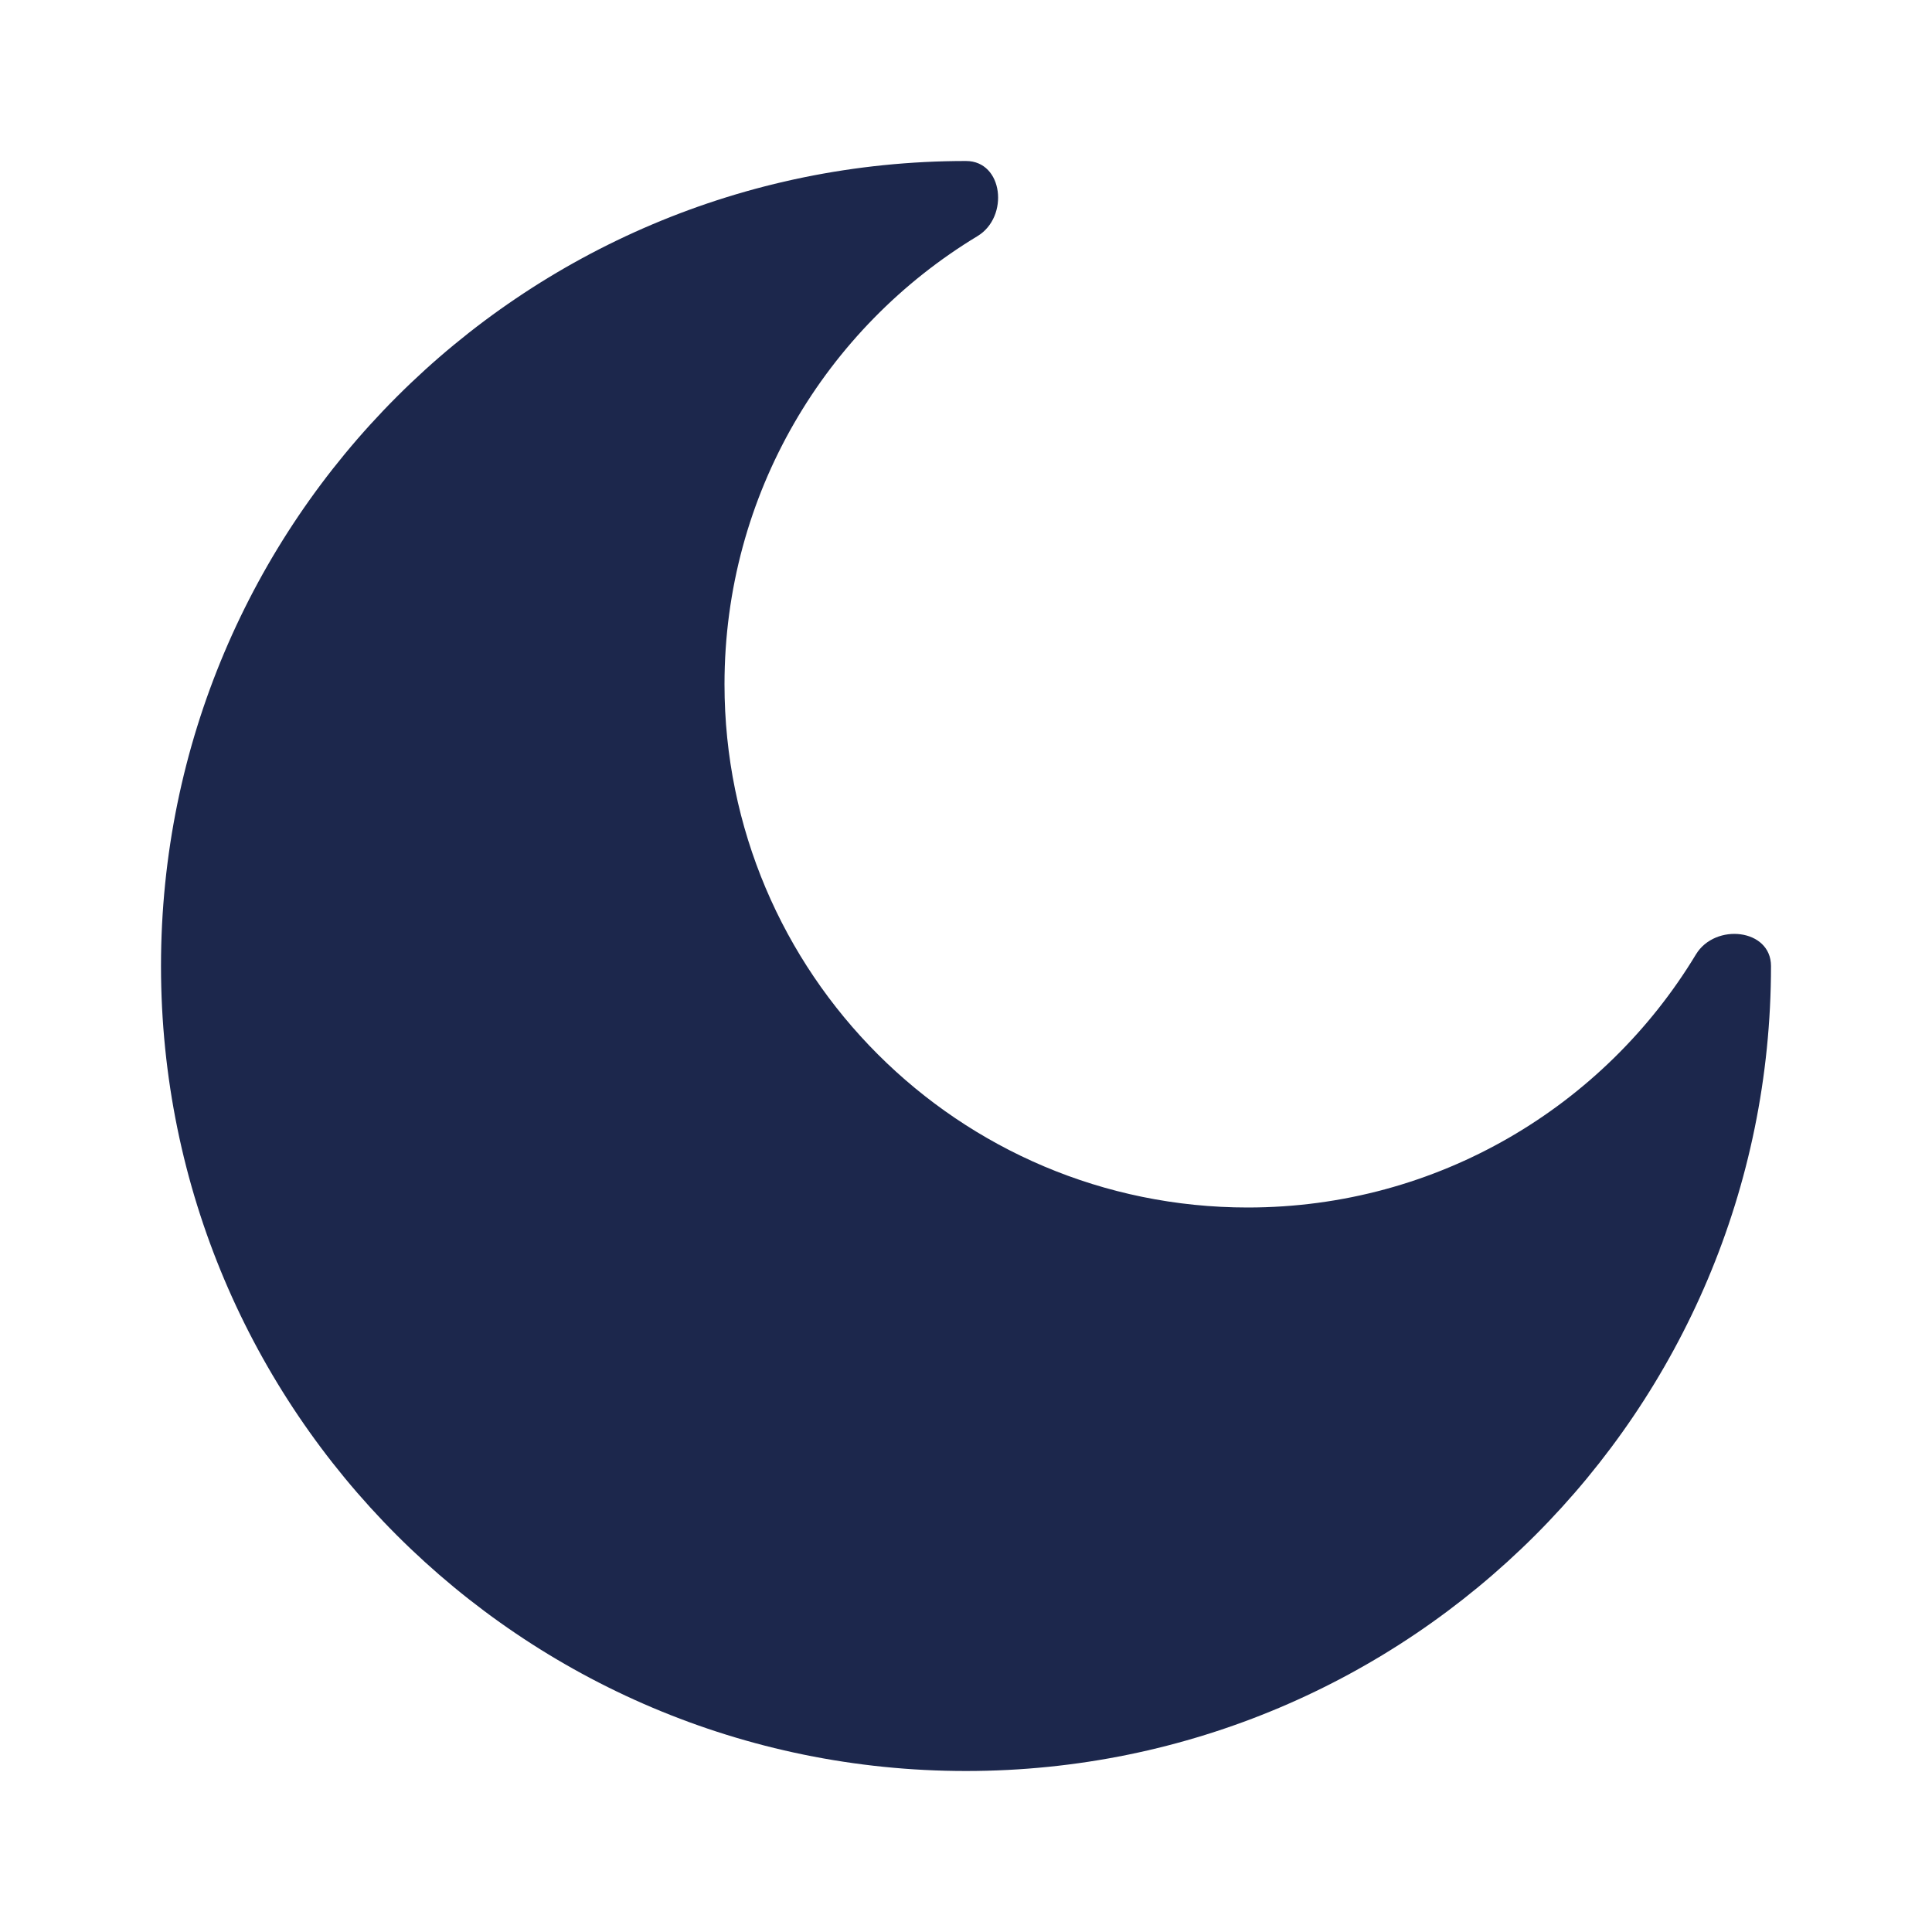
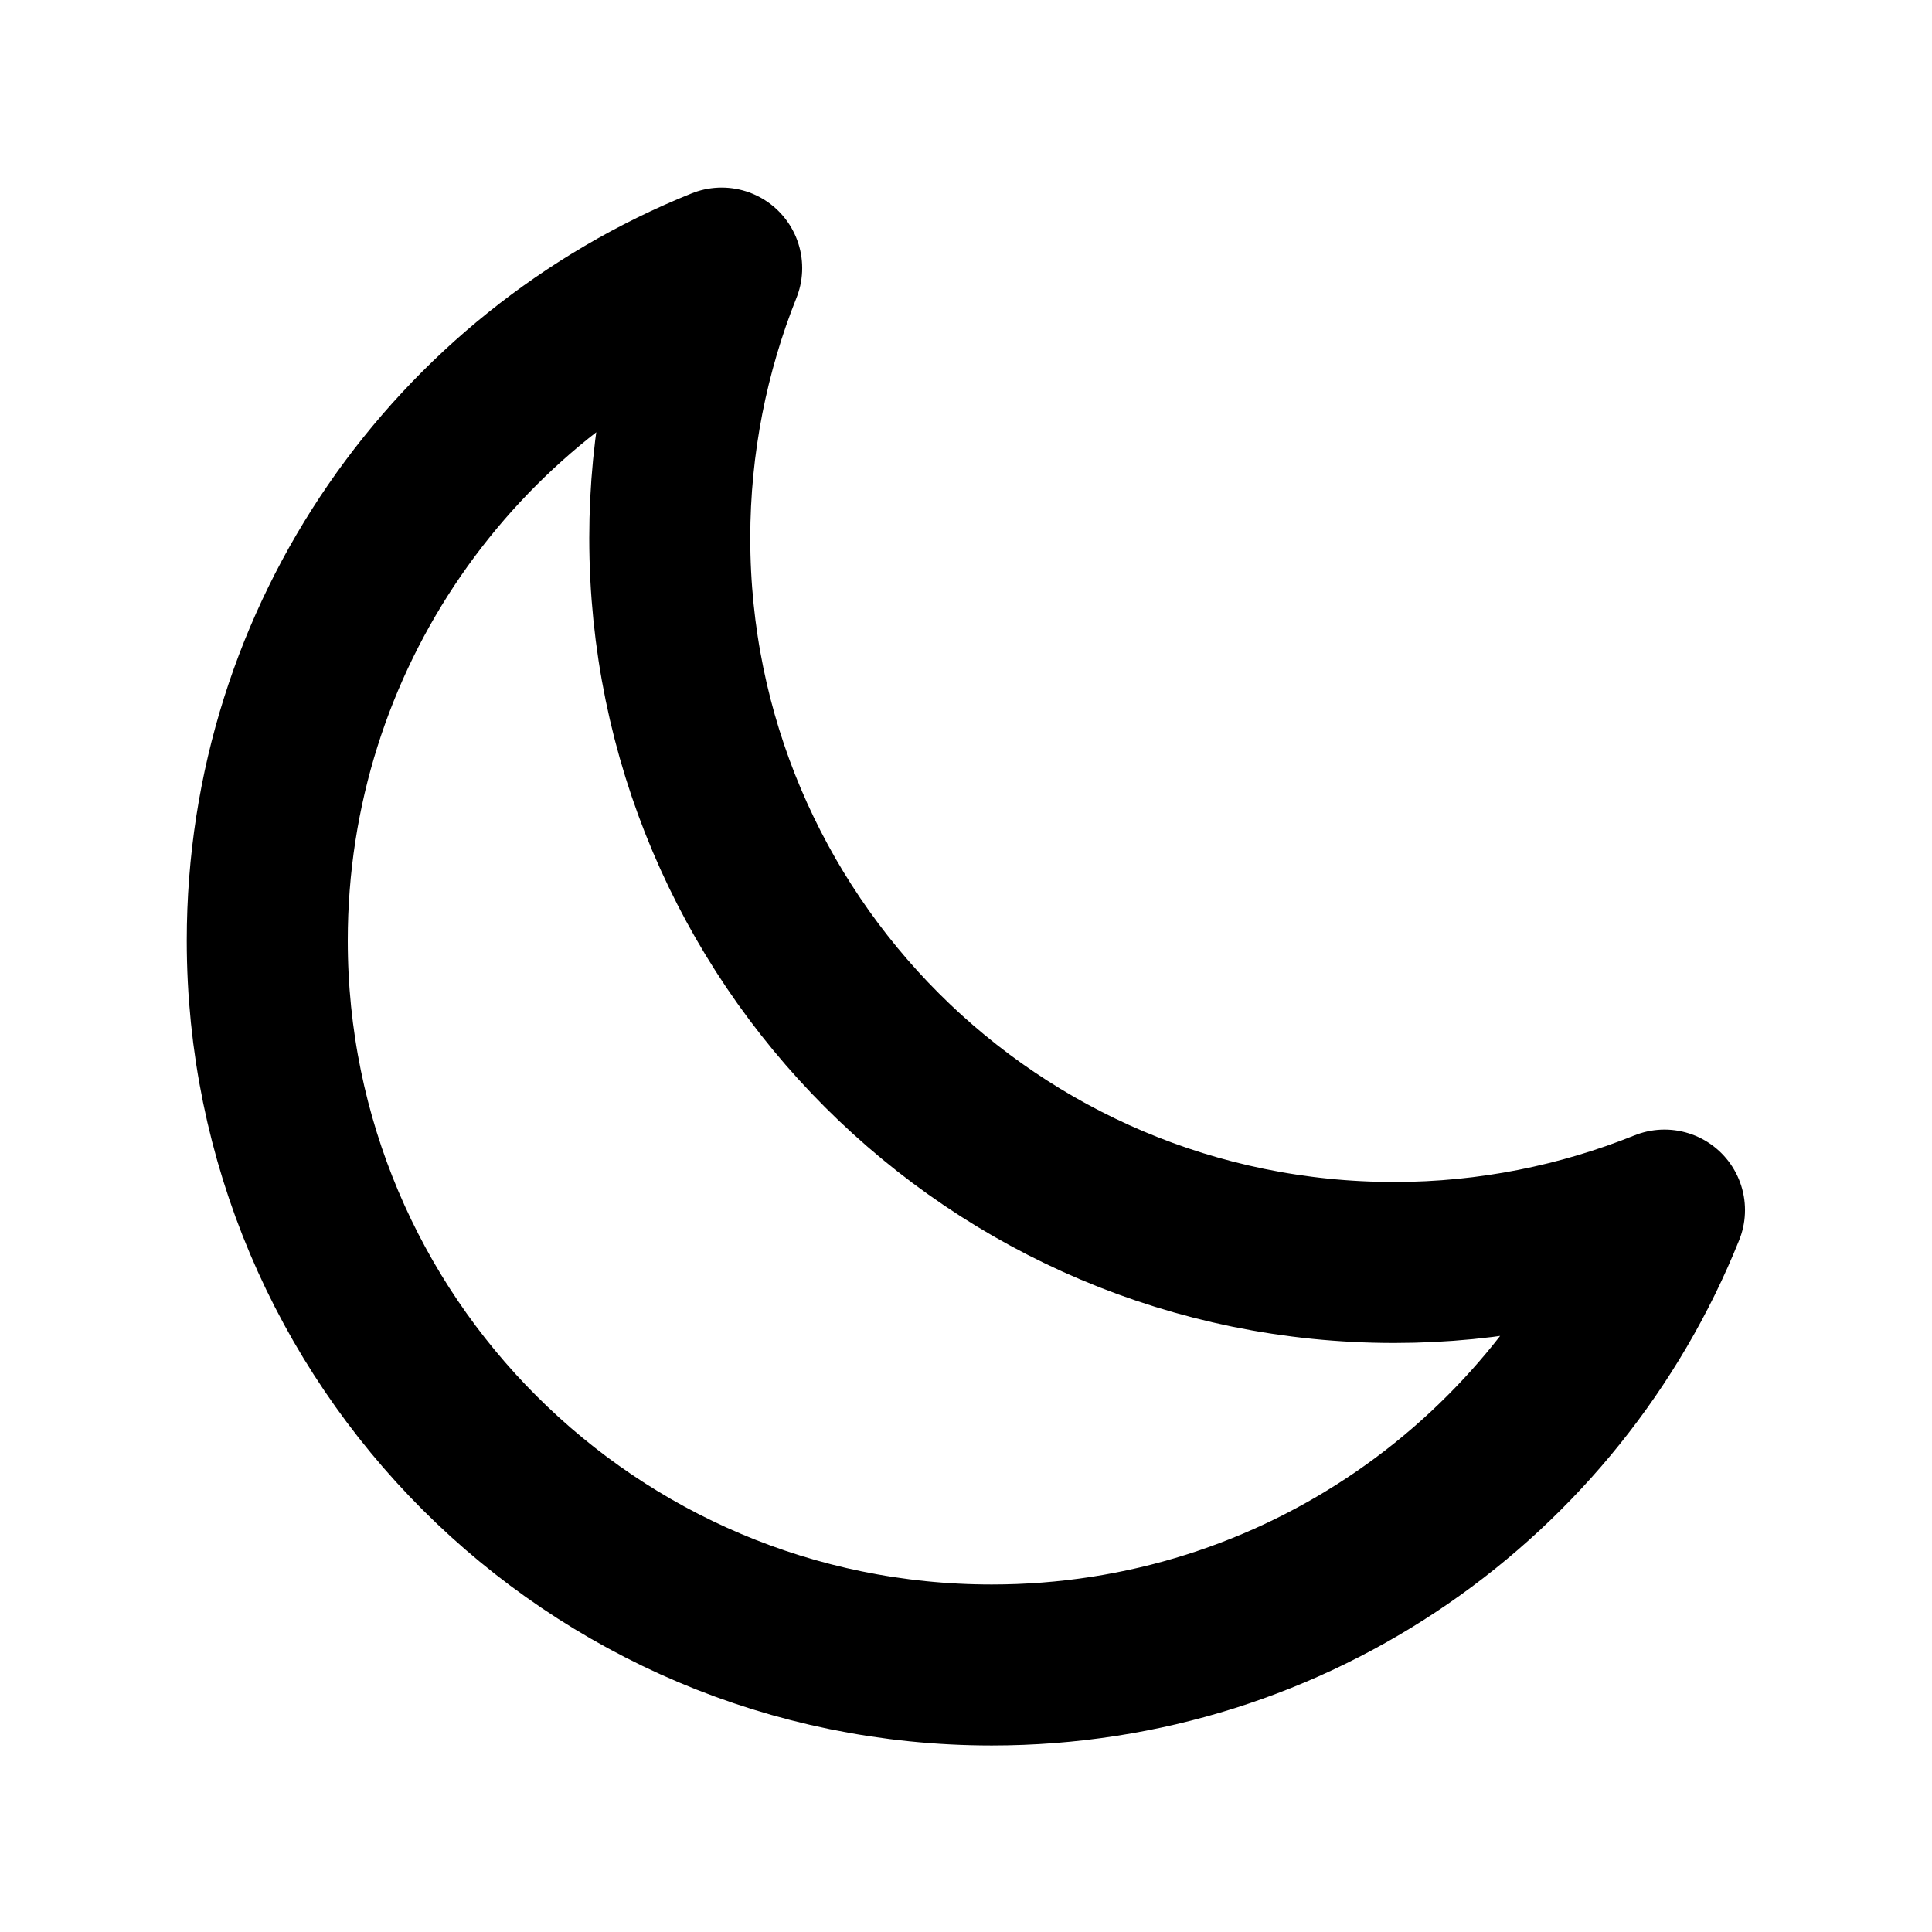
<svg xmlns="http://www.w3.org/2000/svg" width="800px" height="800px" viewBox="0 0 24 24" fill="none">
-   <path d="M12 22C17.523 22 22 17.523 22 12C22 11.537 21.306 11.461 21.067 11.857C19.929 13.741 17.861 15 15.5 15C11.91 15 9 12.09 9 8.5C9 6.138 10.259 4.071 12.143 2.933C12.539 2.693 12.463 2 12 2C6.477 2 2 6.477 2 12C2 17.523 6.477 22 12 22Z" fill="#1C274C" />
+   <path d="M3.32 11.684C3.32 16.654 7.35 20.683 12.32 20.683C16.108 20.683 19.348 18.344 20.677 15.032C19.64 15.449 18.506 15.683 17.32 15.683C12.35 15.683 8.32 11.654 8.32 6.683C8.32 5.503 8.552 4.363 8.965 3.33C5.656 4.66 3.32 7.899 3.32 11.684Z" stroke="#000000" stroke-width="2" stroke-linecap="round" stroke-linejoin="round" />
</svg>
